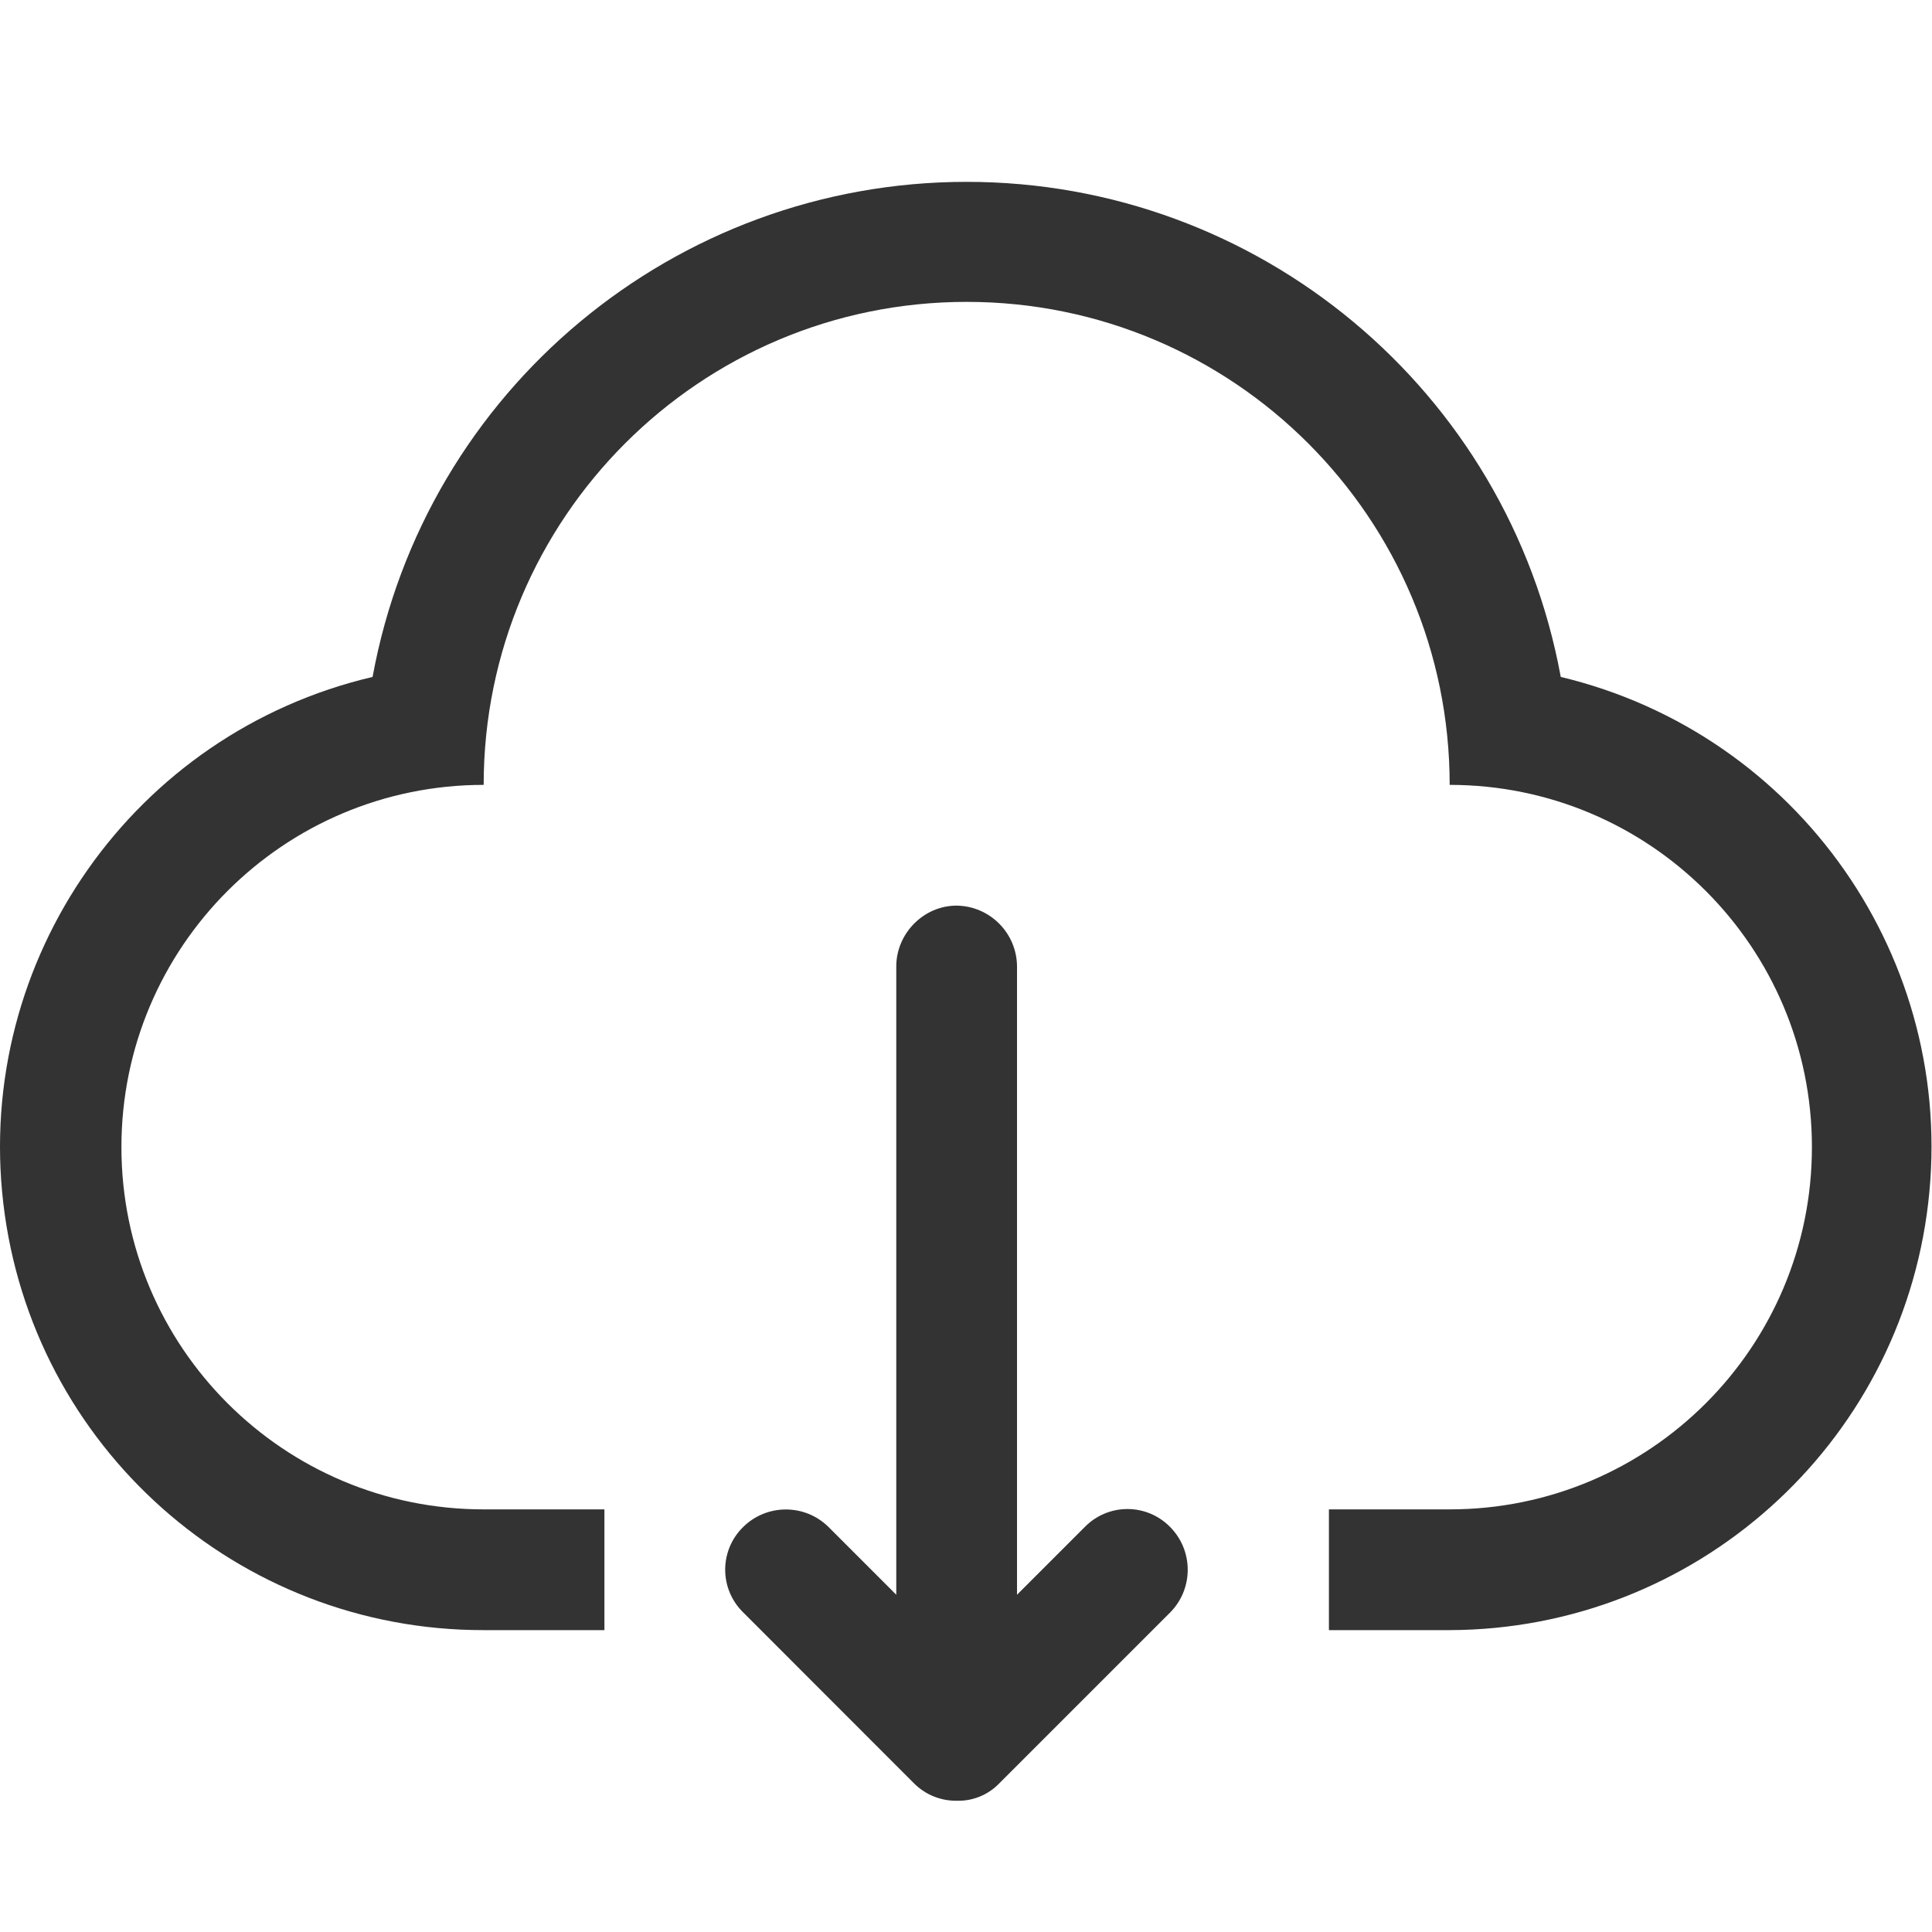
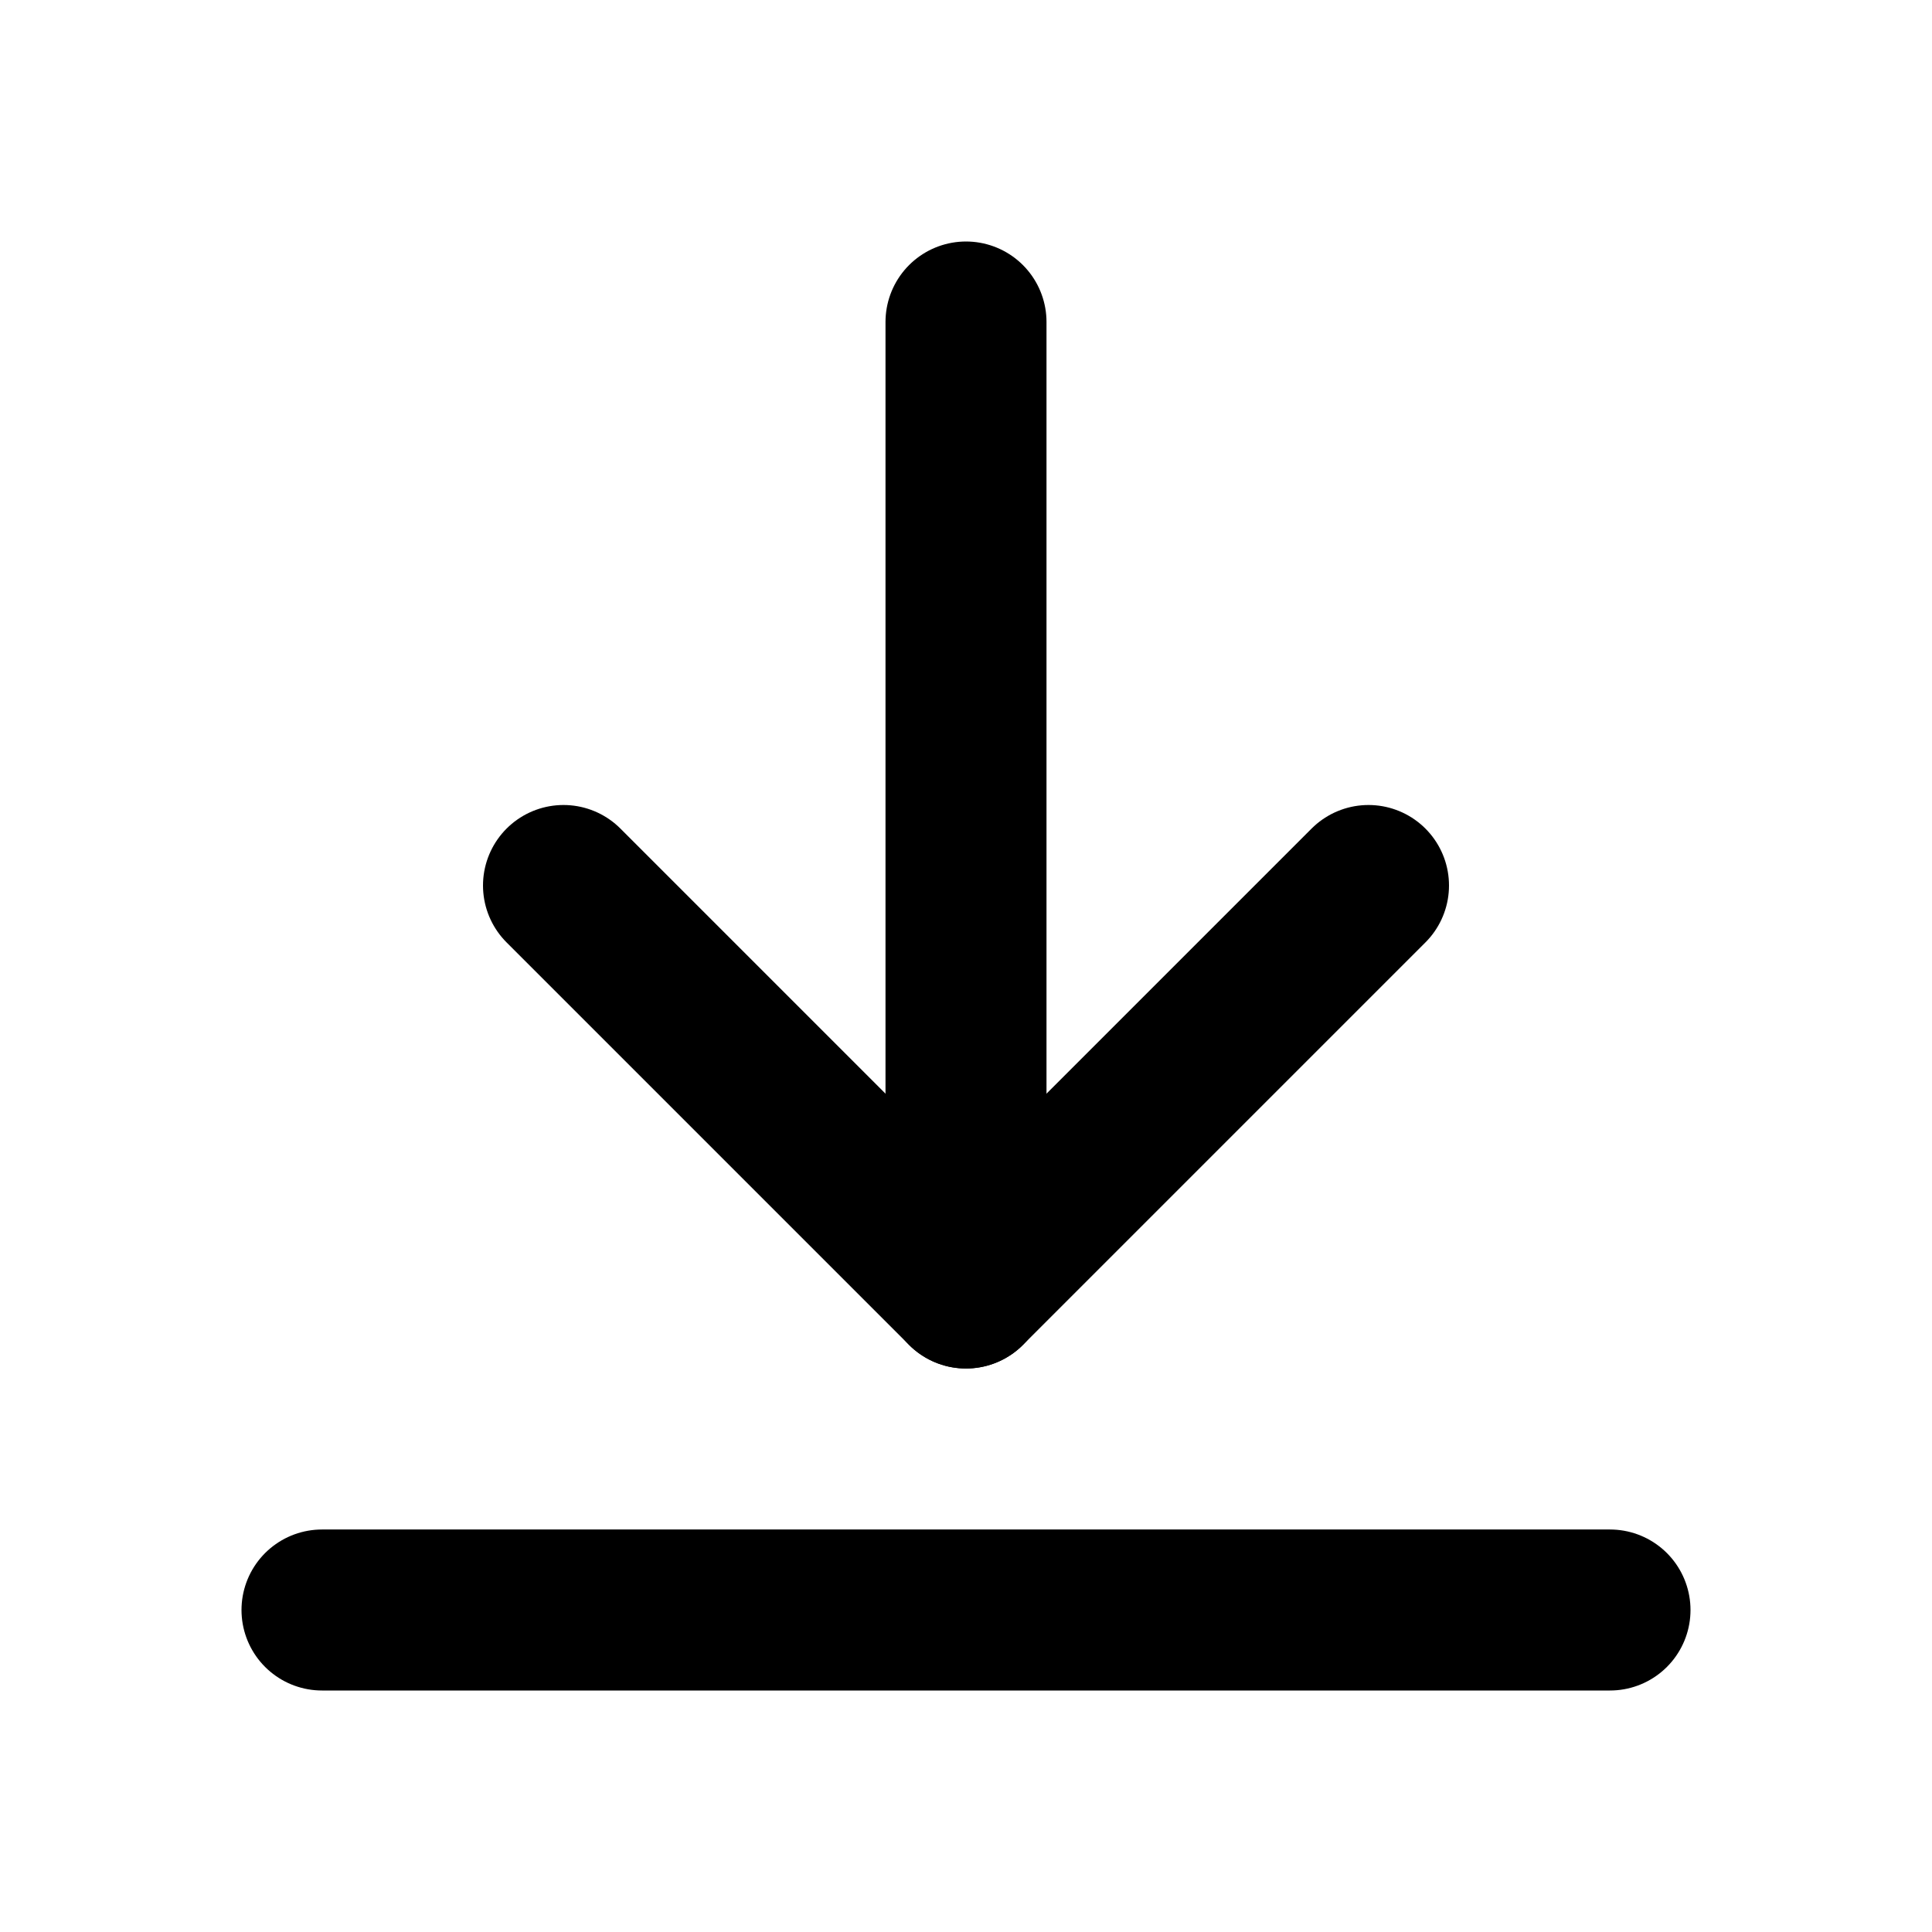
- <svg xmlns="http://www.w3.org/2000/svg" t="1569915748289" class="icon" viewBox="0 0 1024 1024" version="1.1" p-id="3062" width="200" height="200">
-   <defs>
-     <style type="text/css" />
-   </defs>
-   <path d="M768.355 416a256 256 0 1 0-512 0 192 192 0 1 0 0 384v64a256 256 0 0 1-58.88-505.216 320.128 320.128 0 0 1 629.76 0A256.128 256.128 0 0 1 768.355 864v-64a192 192 0 0 0 0-384z m-512 384h64v64H256.355v-64z m448 0h64v64h-64v-64z" fill="#333333" p-id="3063" />
-   <path d="M539.043 845.248V512.192a32.448 32.448 0 0 0-32-32.192c-17.664 0-32 14.912-32 32.192v333.056l-36.096-36.096a32.192 32.192 0 0 0-45.056 0.192 31.616 31.616 0 0 0-0.192 45.056l90.88 90.944a31.36 31.36 0 0 0 22.528 9.088 30.08 30.08 0 0 0 22.4-9.088l90.88-90.88a32.192 32.192 0 0 0-0.192-45.12 31.616 31.616 0 0 0-45.056-0.192l-36.096 36.096z" fill="#333333" p-id="3064" />
+ <svg xmlns="http://www.w3.org/2000/svg" viewBox="0 0 24 24" fill="none" stroke="currentColor" stroke-width="2" stroke-linecap="round" stroke-linejoin="round">
+   <path d="M12 4v12" />
+   <path d="m7 11 5 5 5-5" />
+   <path d="M4 20h16" />
</svg>
